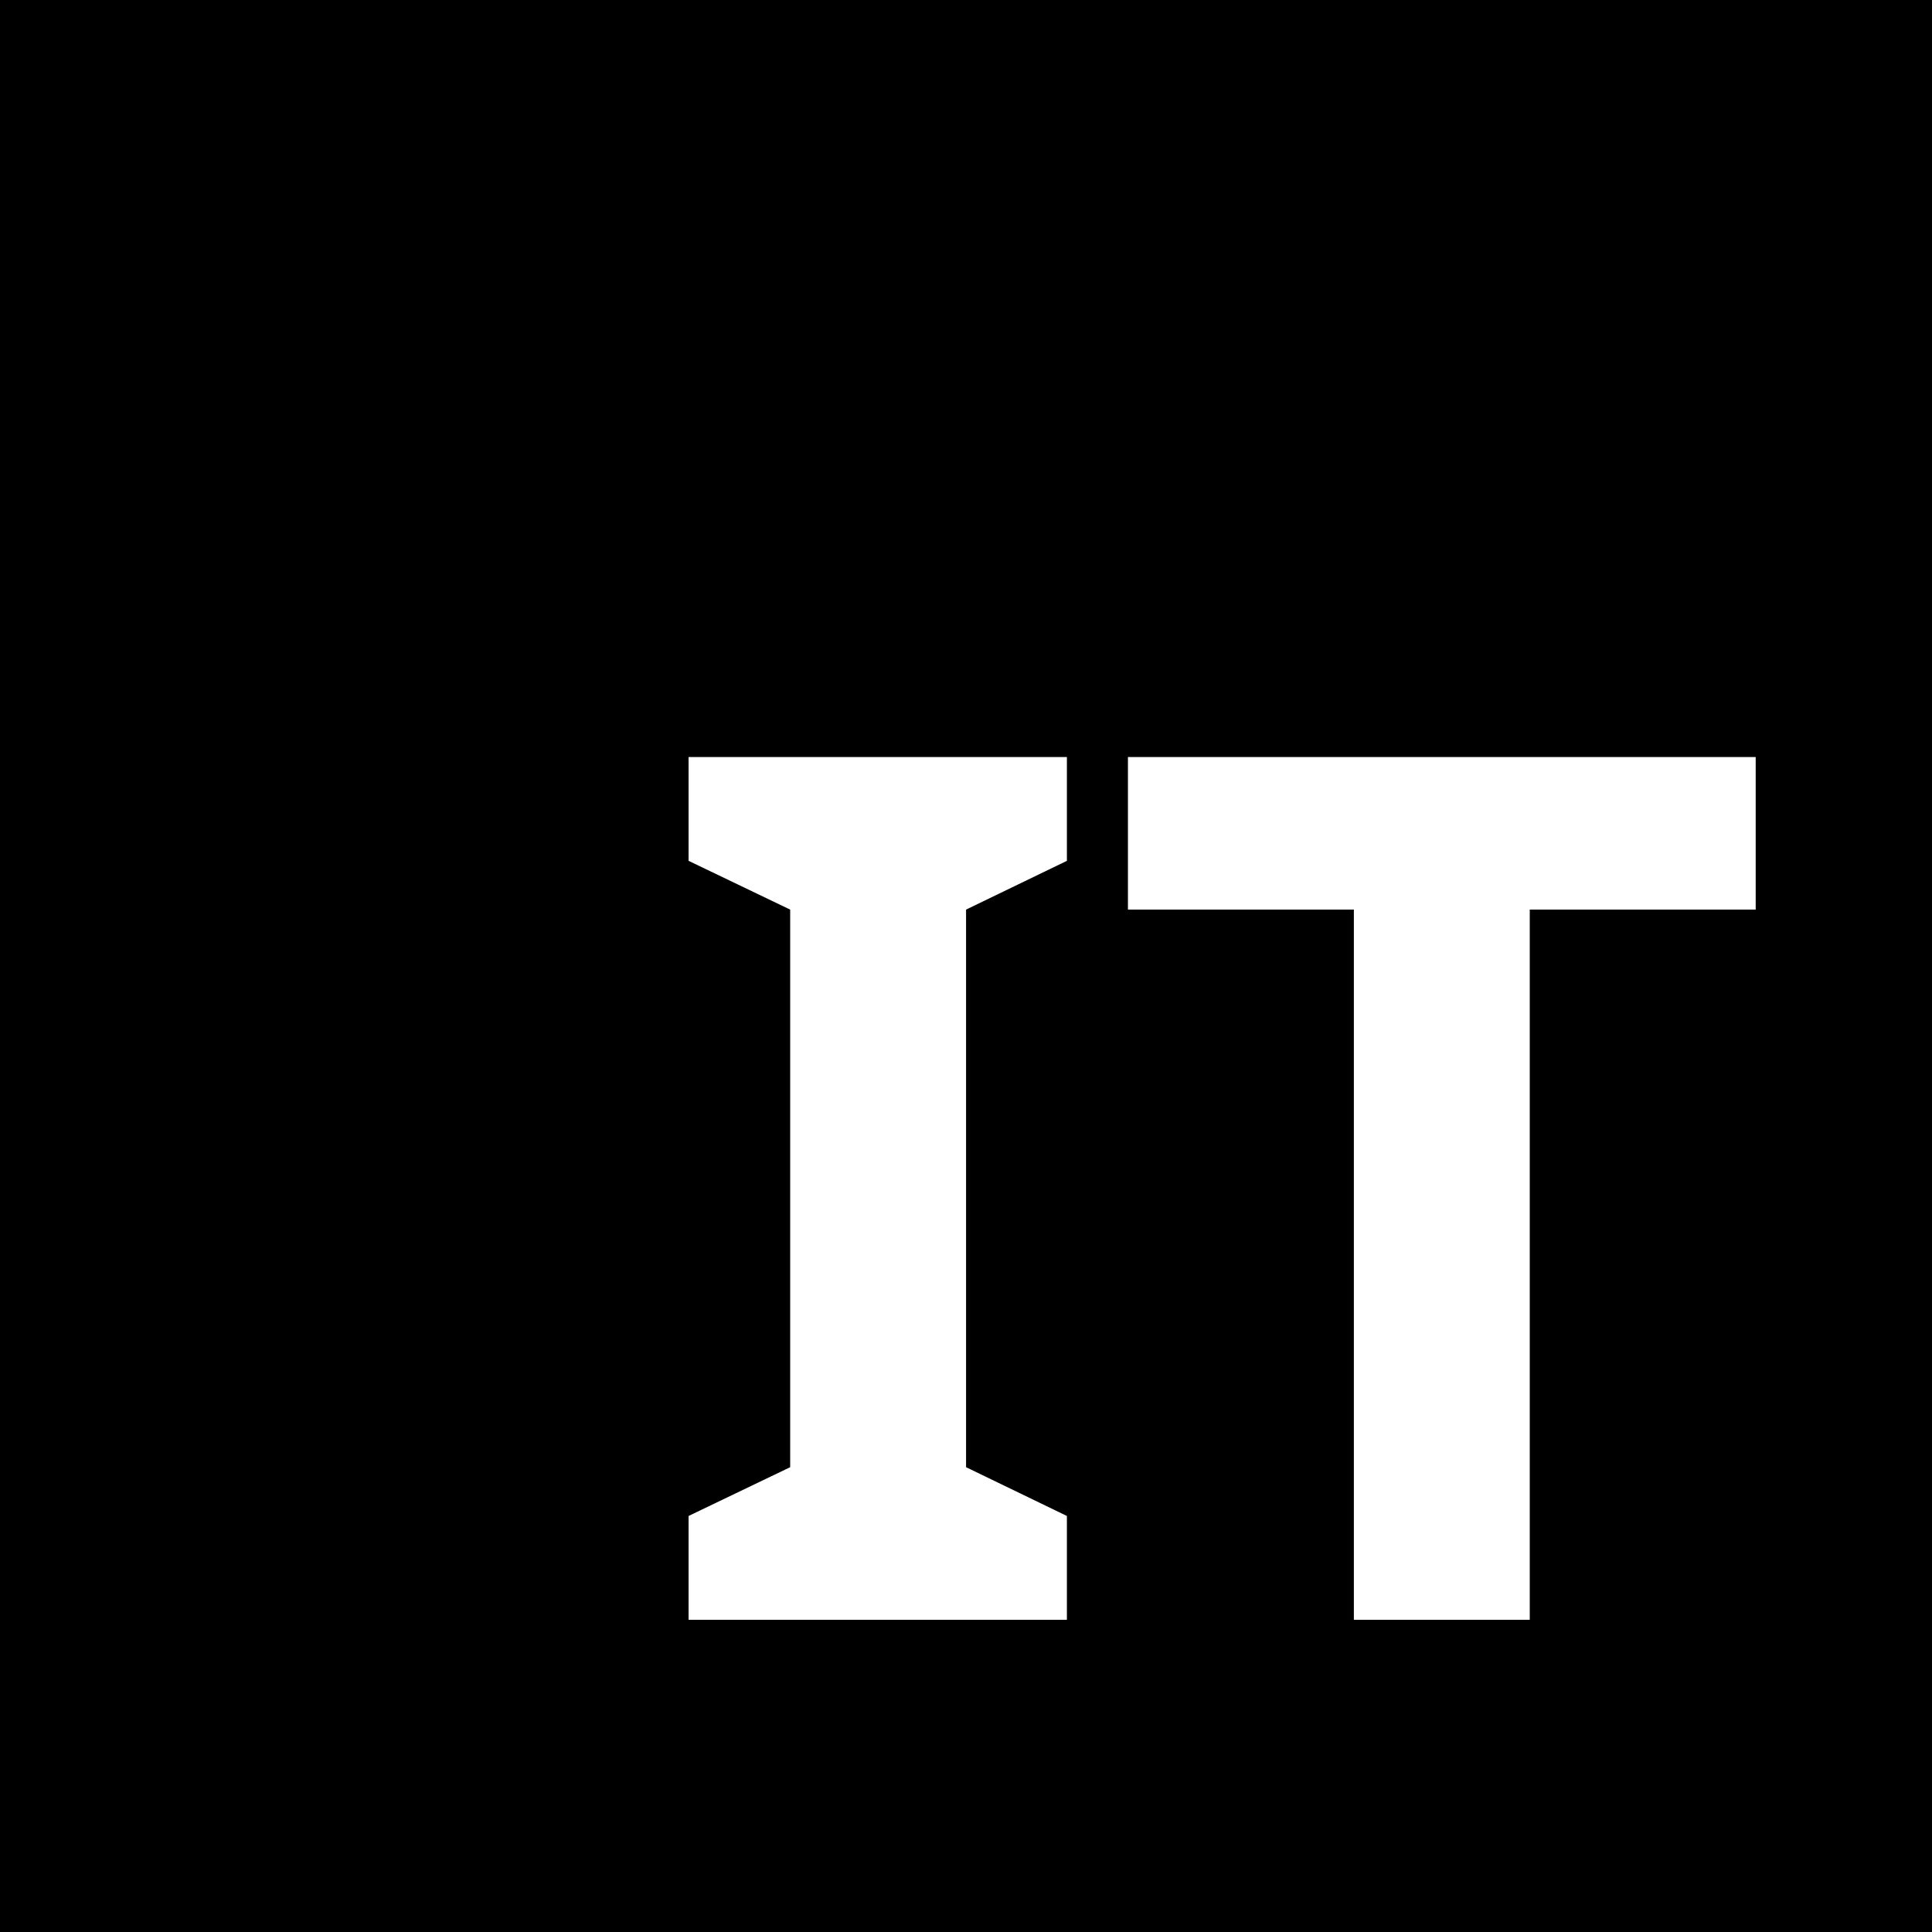
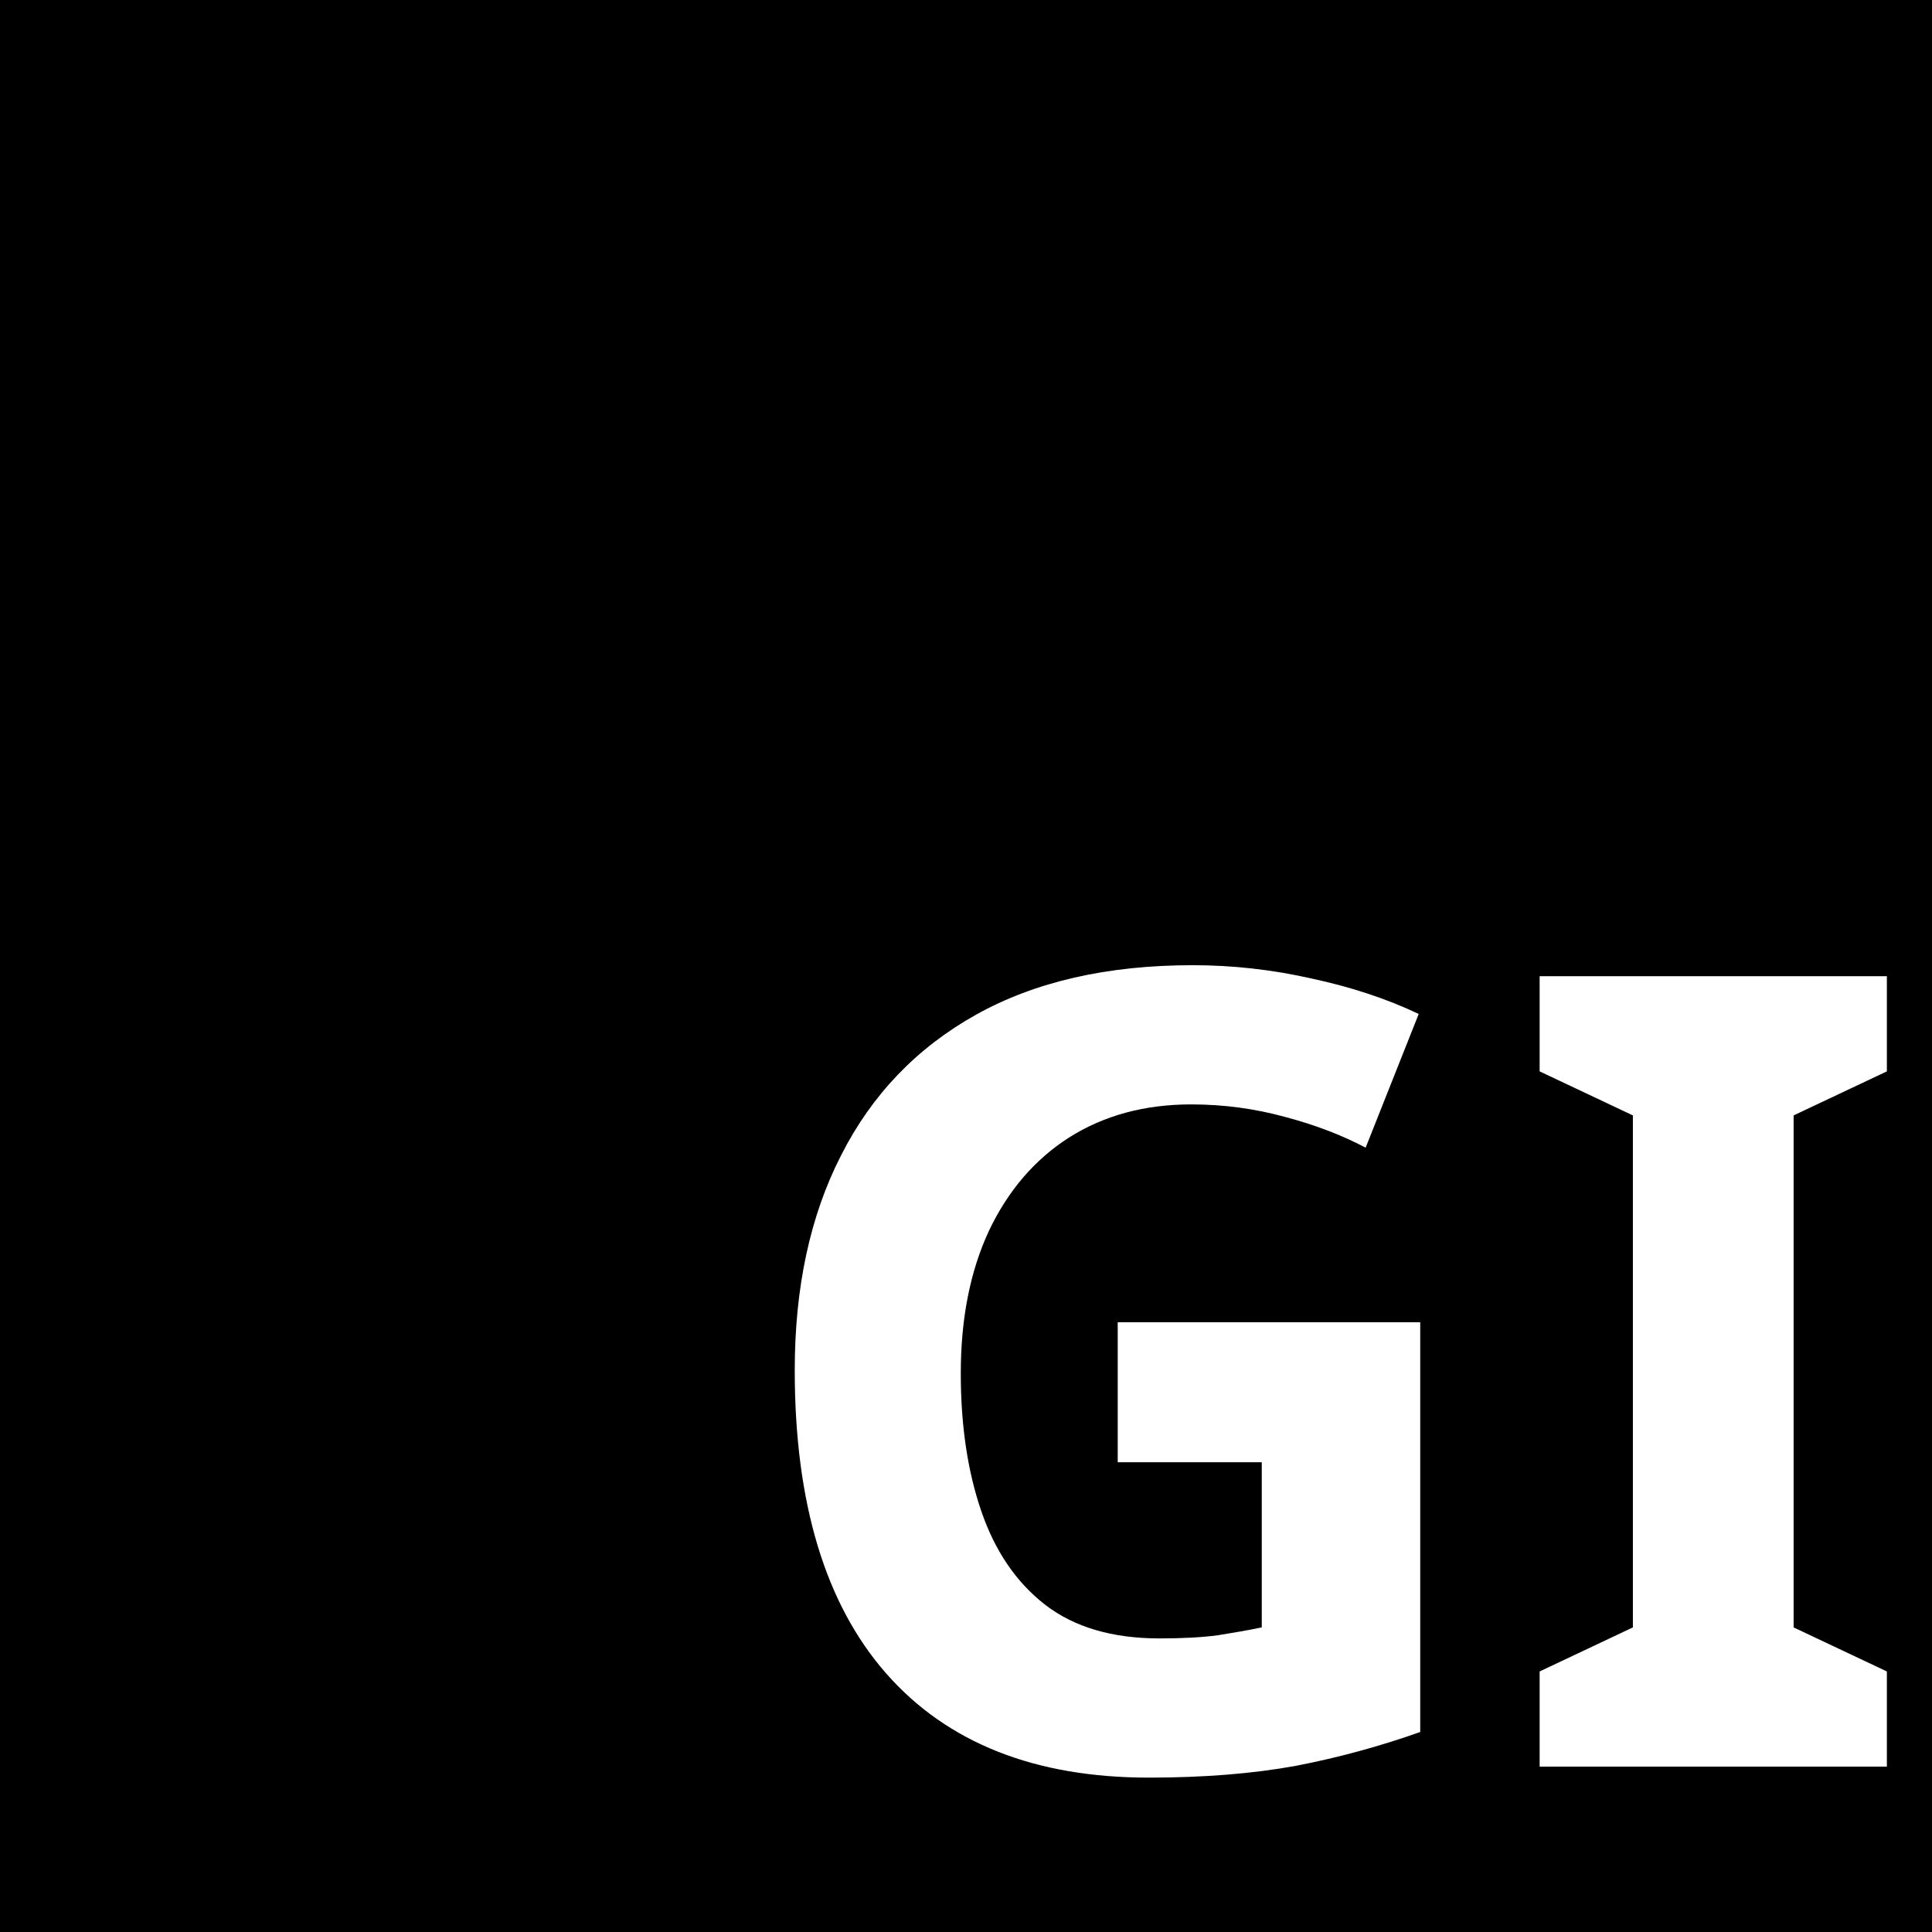
<svg xmlns="http://www.w3.org/2000/svg" width="500" height="500" xml:space="preserve" version="1.1">
  <g id="Layer_1">
    <path id="svg_1" d="m133,189" opacity="NaN" stroke="#000" fill="#fff" />
    <rect id="svg_2" height="508" width="511" y="-2" x="-11" stroke="#000" fill="#000000" />
-     <text font-style="normal" font-weight="bold" transform="matrix(12.5575 0 0 13.0264 -1689.92 -3931.62)" stroke="#000" xml:space="preserve" text-anchor="start" font-family="sans-serif" font-size="24" id="svg_3" y="334" x="148" stroke-width="0" fill="#ffffff">IT</text>
+     <text font-style="normal" font-weight="bold" transform="matrix(12.5575 0 0 13.0264 -1668.92 -3893.62)" stroke="#000" xml:space="preserve" text-anchor="start" font-family="sans-serif" font-size="22" id="svg_3" y="334" x="148" stroke-width="0" fill="#ffffff">GI</text>
  </g>
</svg>
